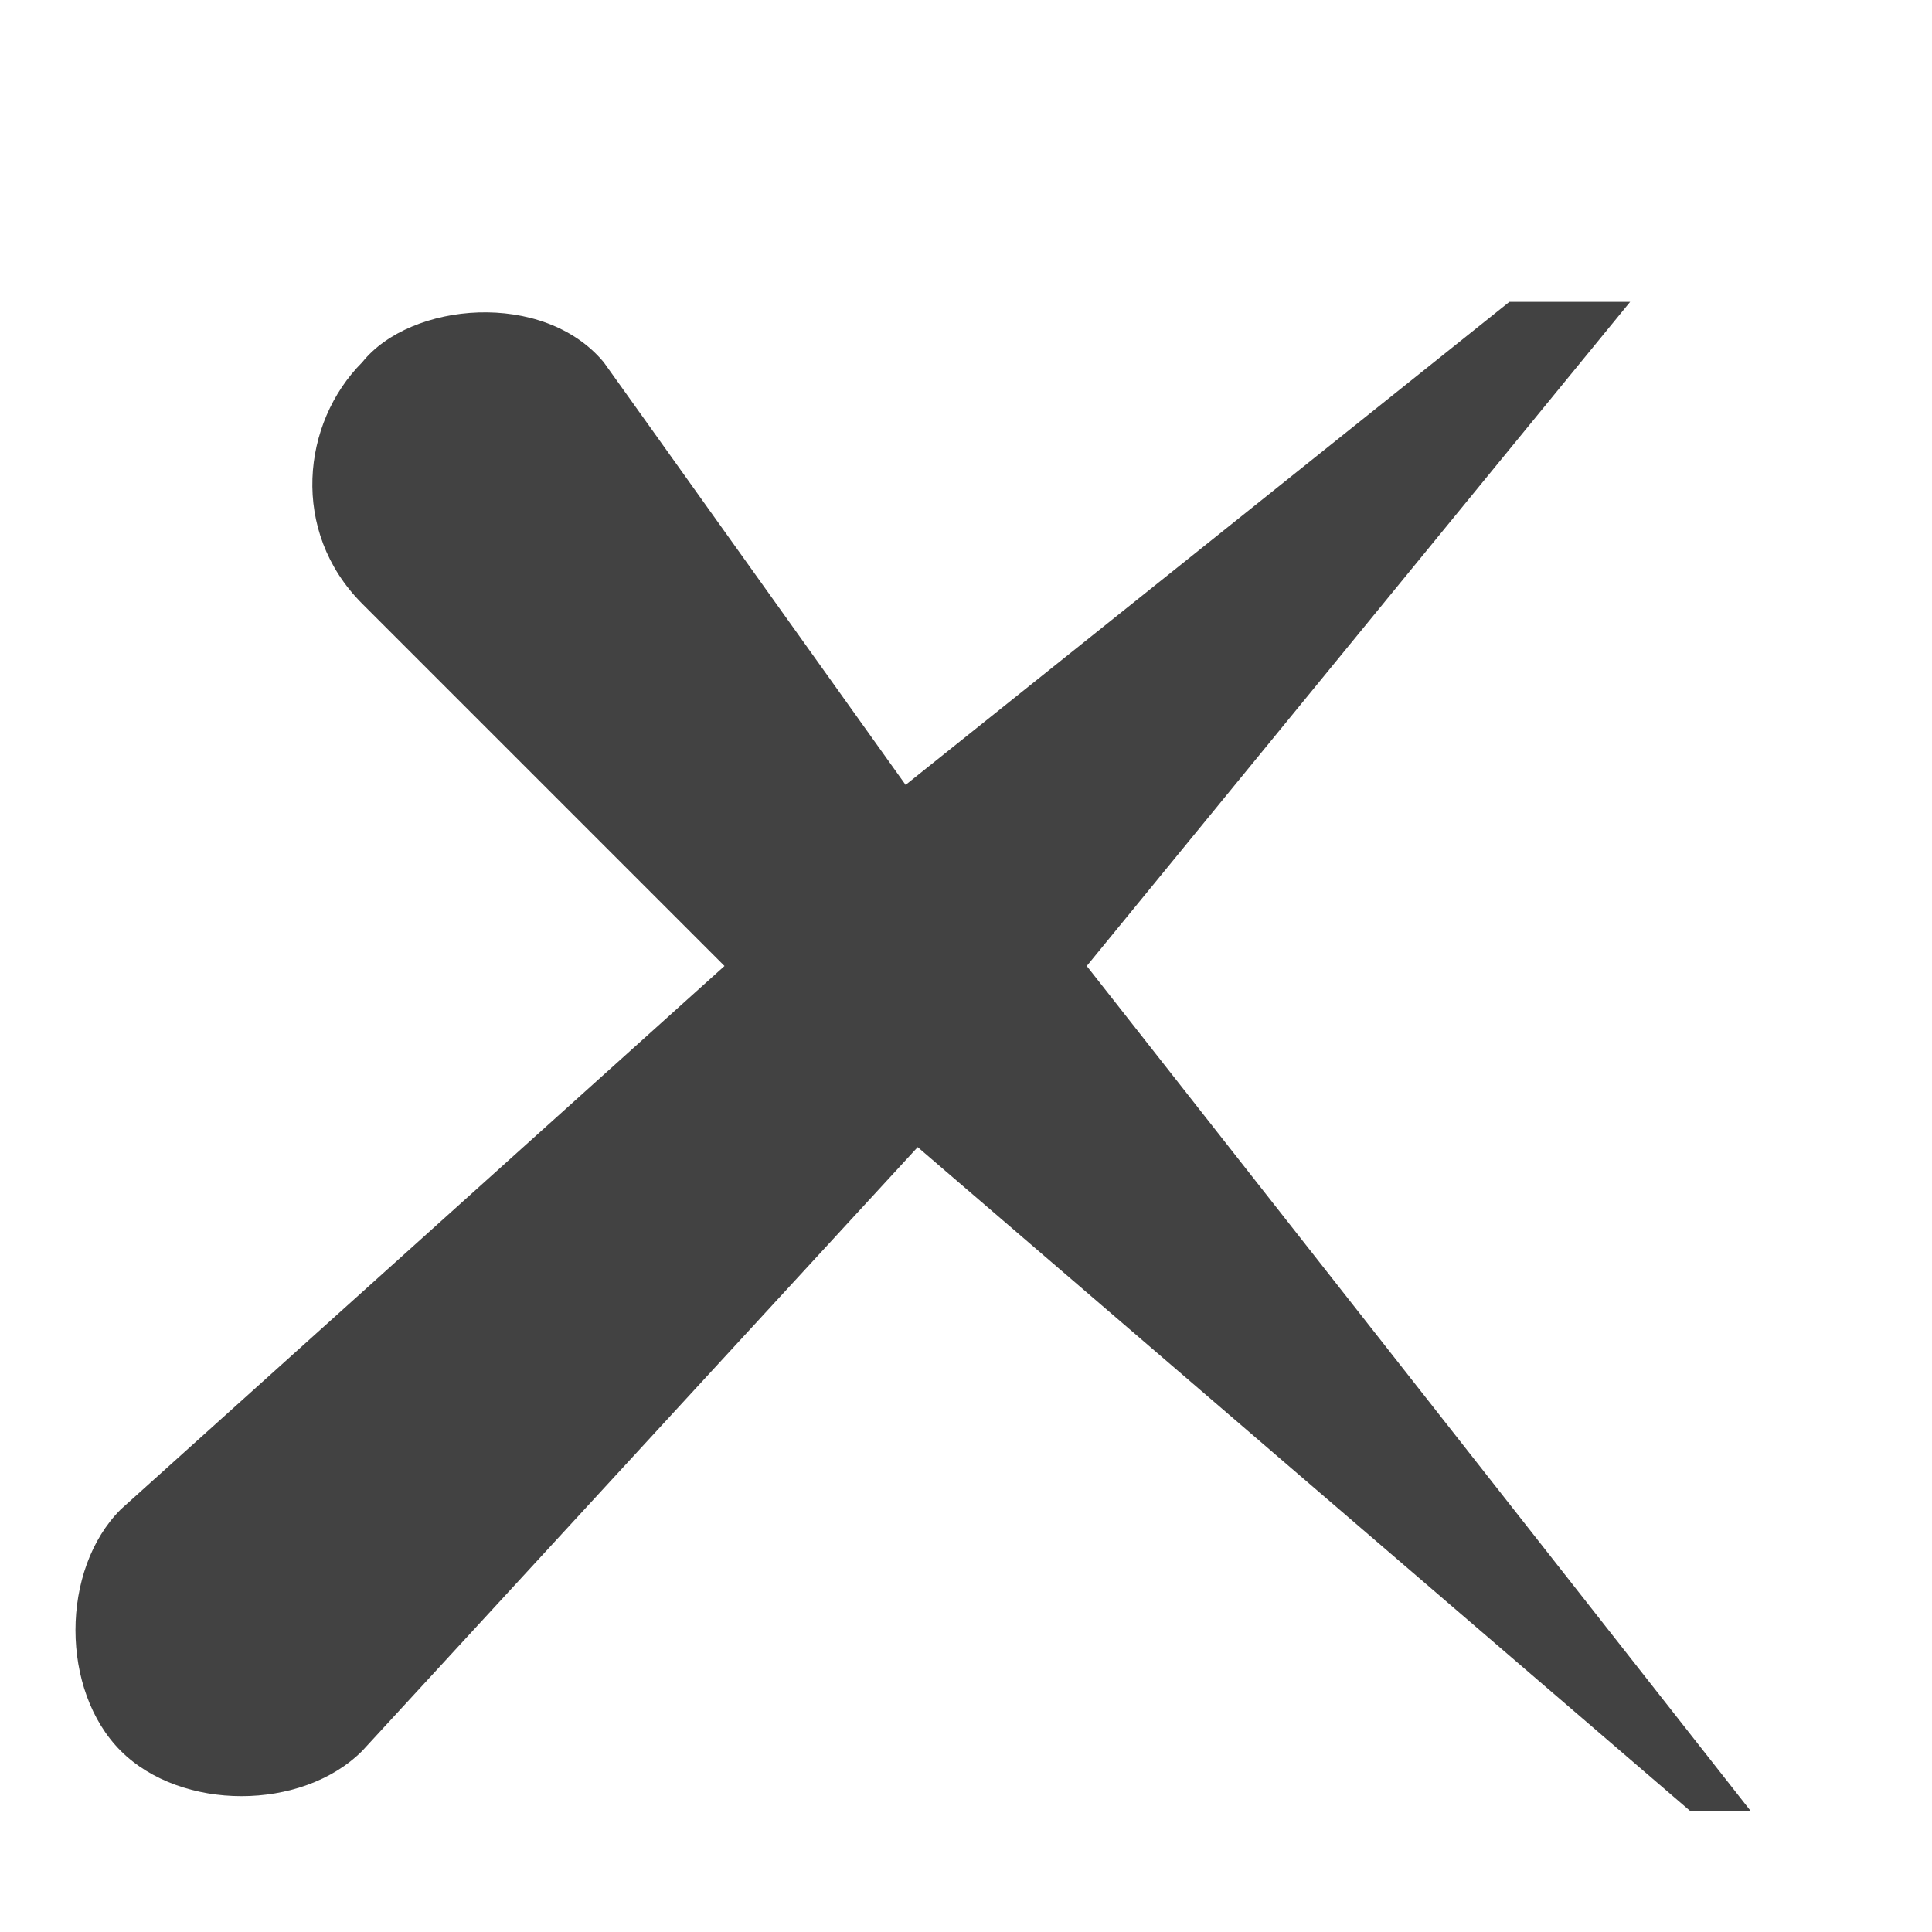
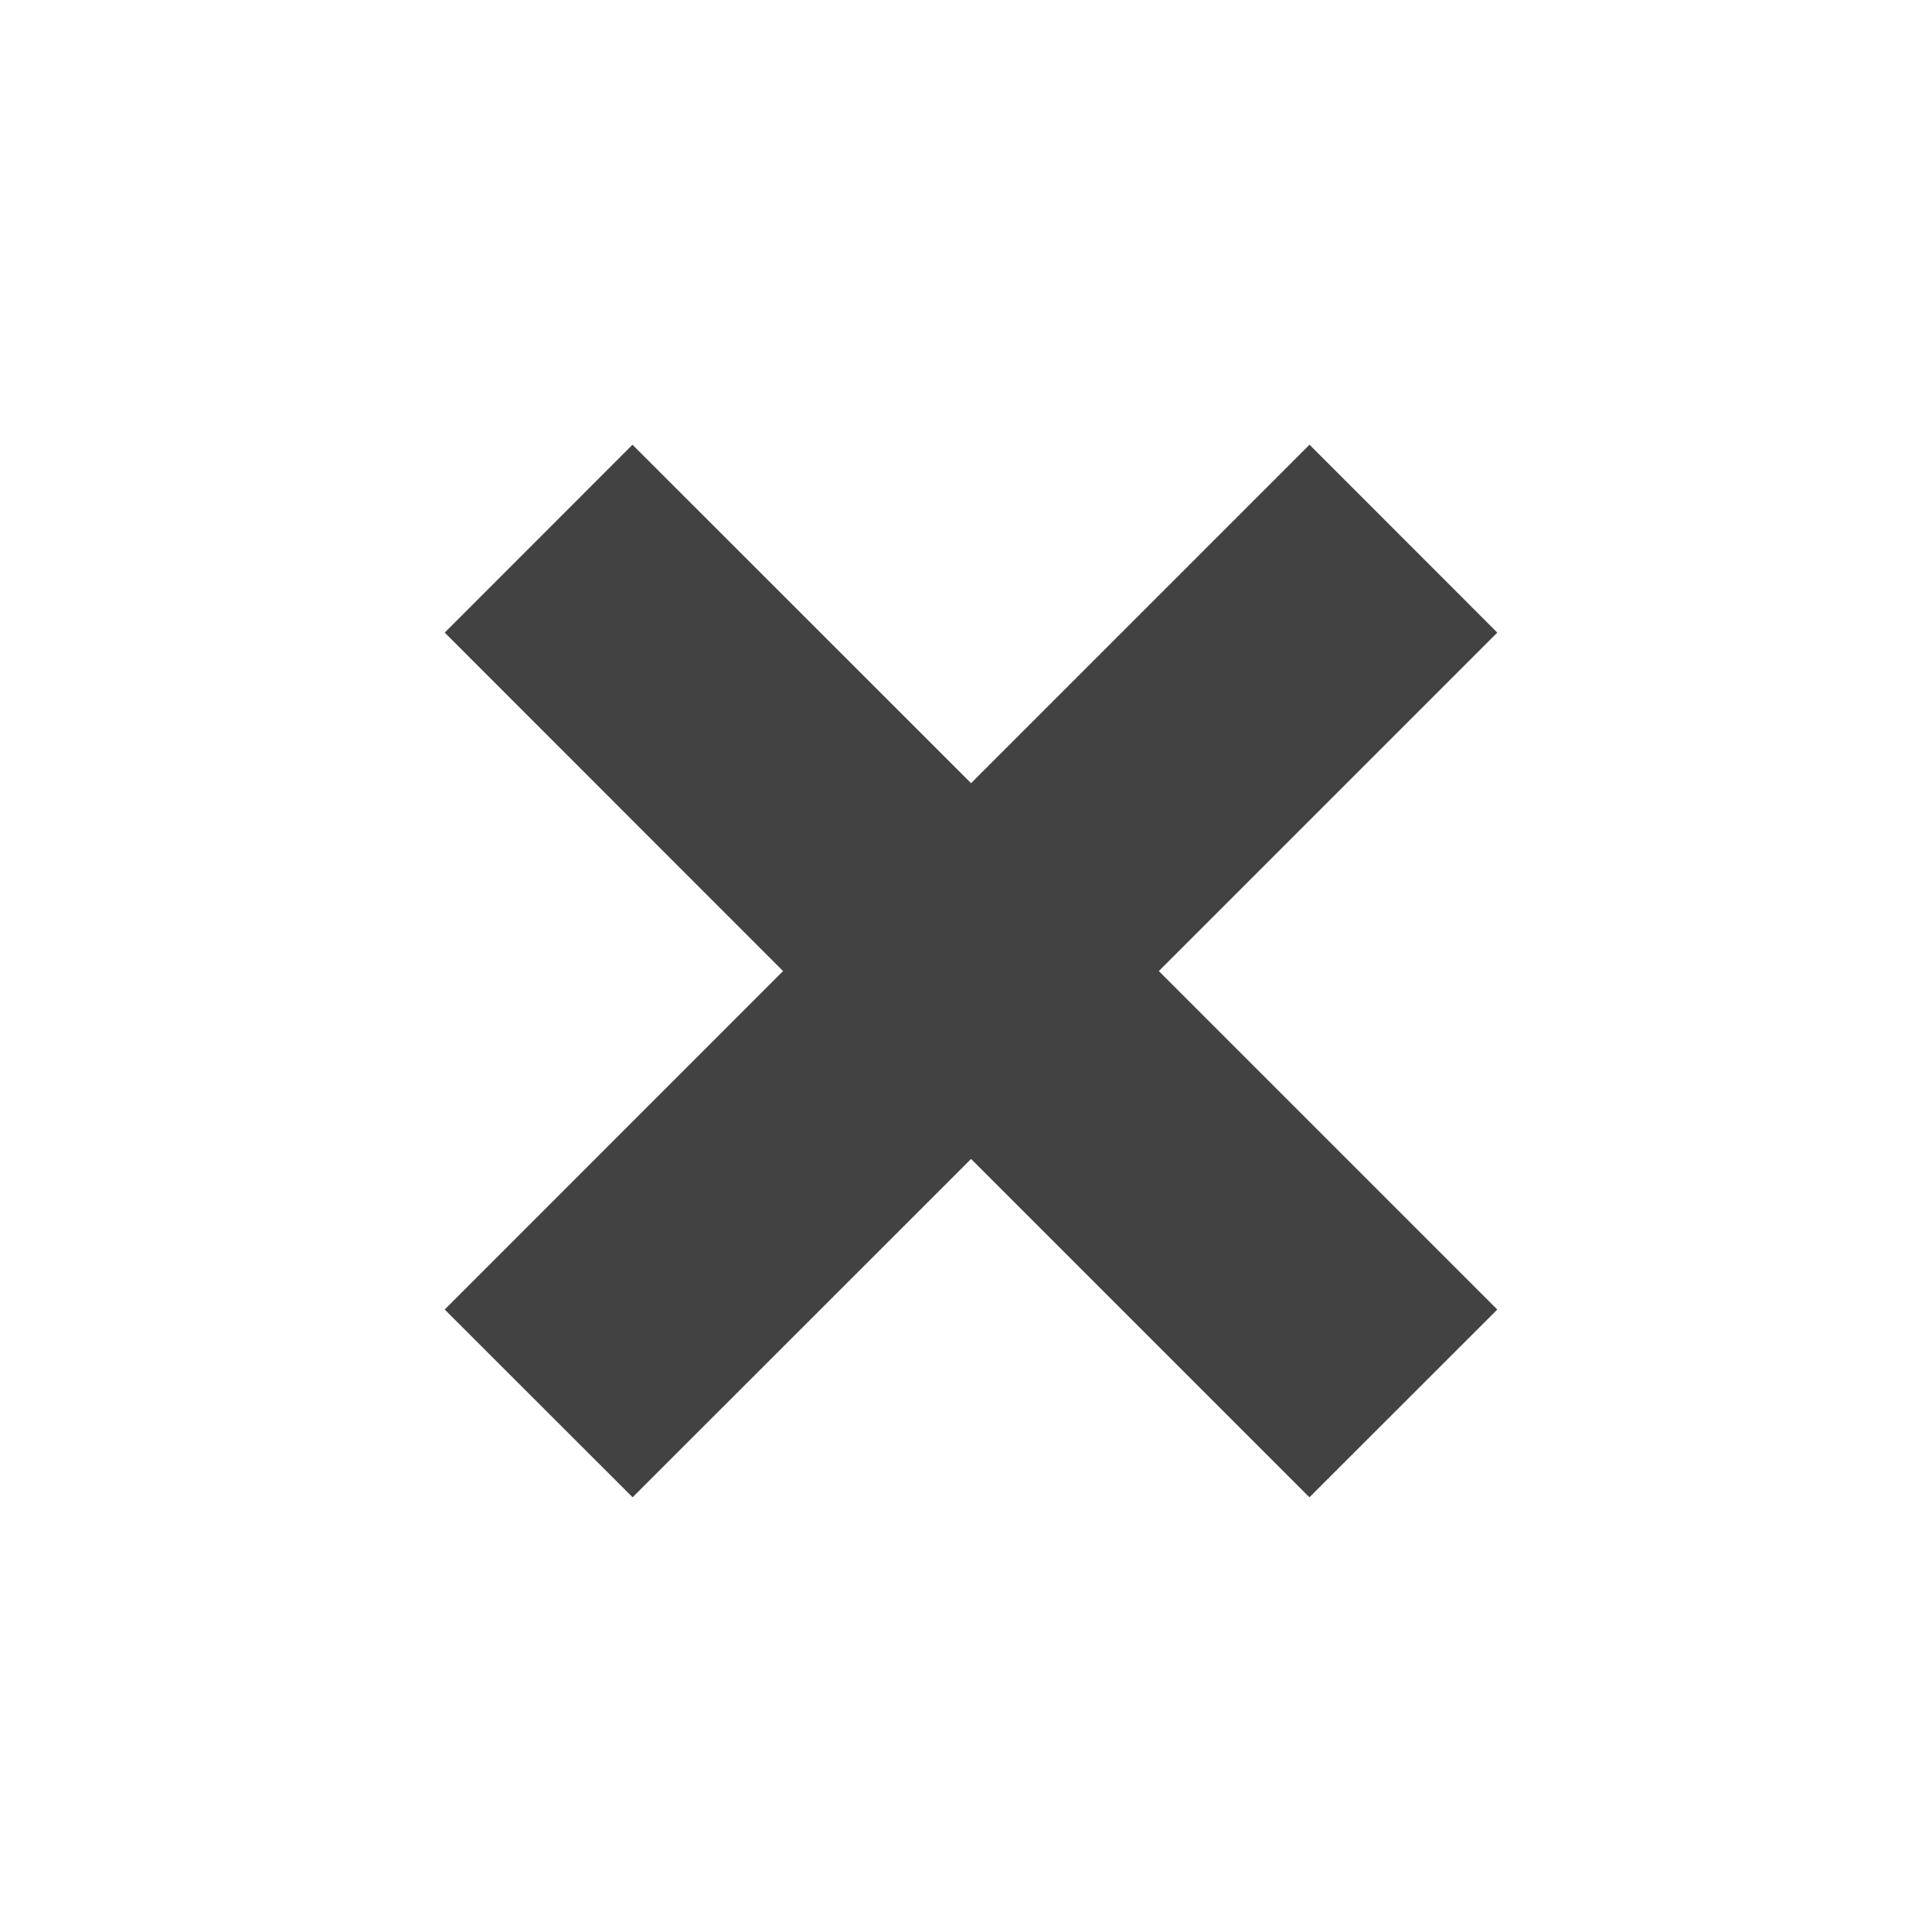
- <svg xmlns="http://www.w3.org/2000/svg" height="16" width="16">
-   <path fill="#424242" d="M9 8l4.5-5.5h-1l-5 4-2.5-3.5c-.5-.6-1.6-.5-2 0-.5.5-.6 1.4 0 2l3 3-5 4.5c-.5.5-.5 1.5 0 2s1.5.5 2 0l4.6-5 6.4 5.5h.5l-5.5-7z" />
+ <svg xmlns="http://www.w3.org/2000/svg" width="16" height="16" viewBox="3 3 16 16" enable-background="new 3 3 16 16">
+   <polygon fill="#424242" points="12.597,11.042 15.4,13.845 13.844,15.4 11.042,12.598 8.239,15.4 6.683,13.845 9.485,11.042 6.683,8.239 8.238,6.683 11.042,9.486 13.845,6.683 15.4,8.239" />
</svg>
